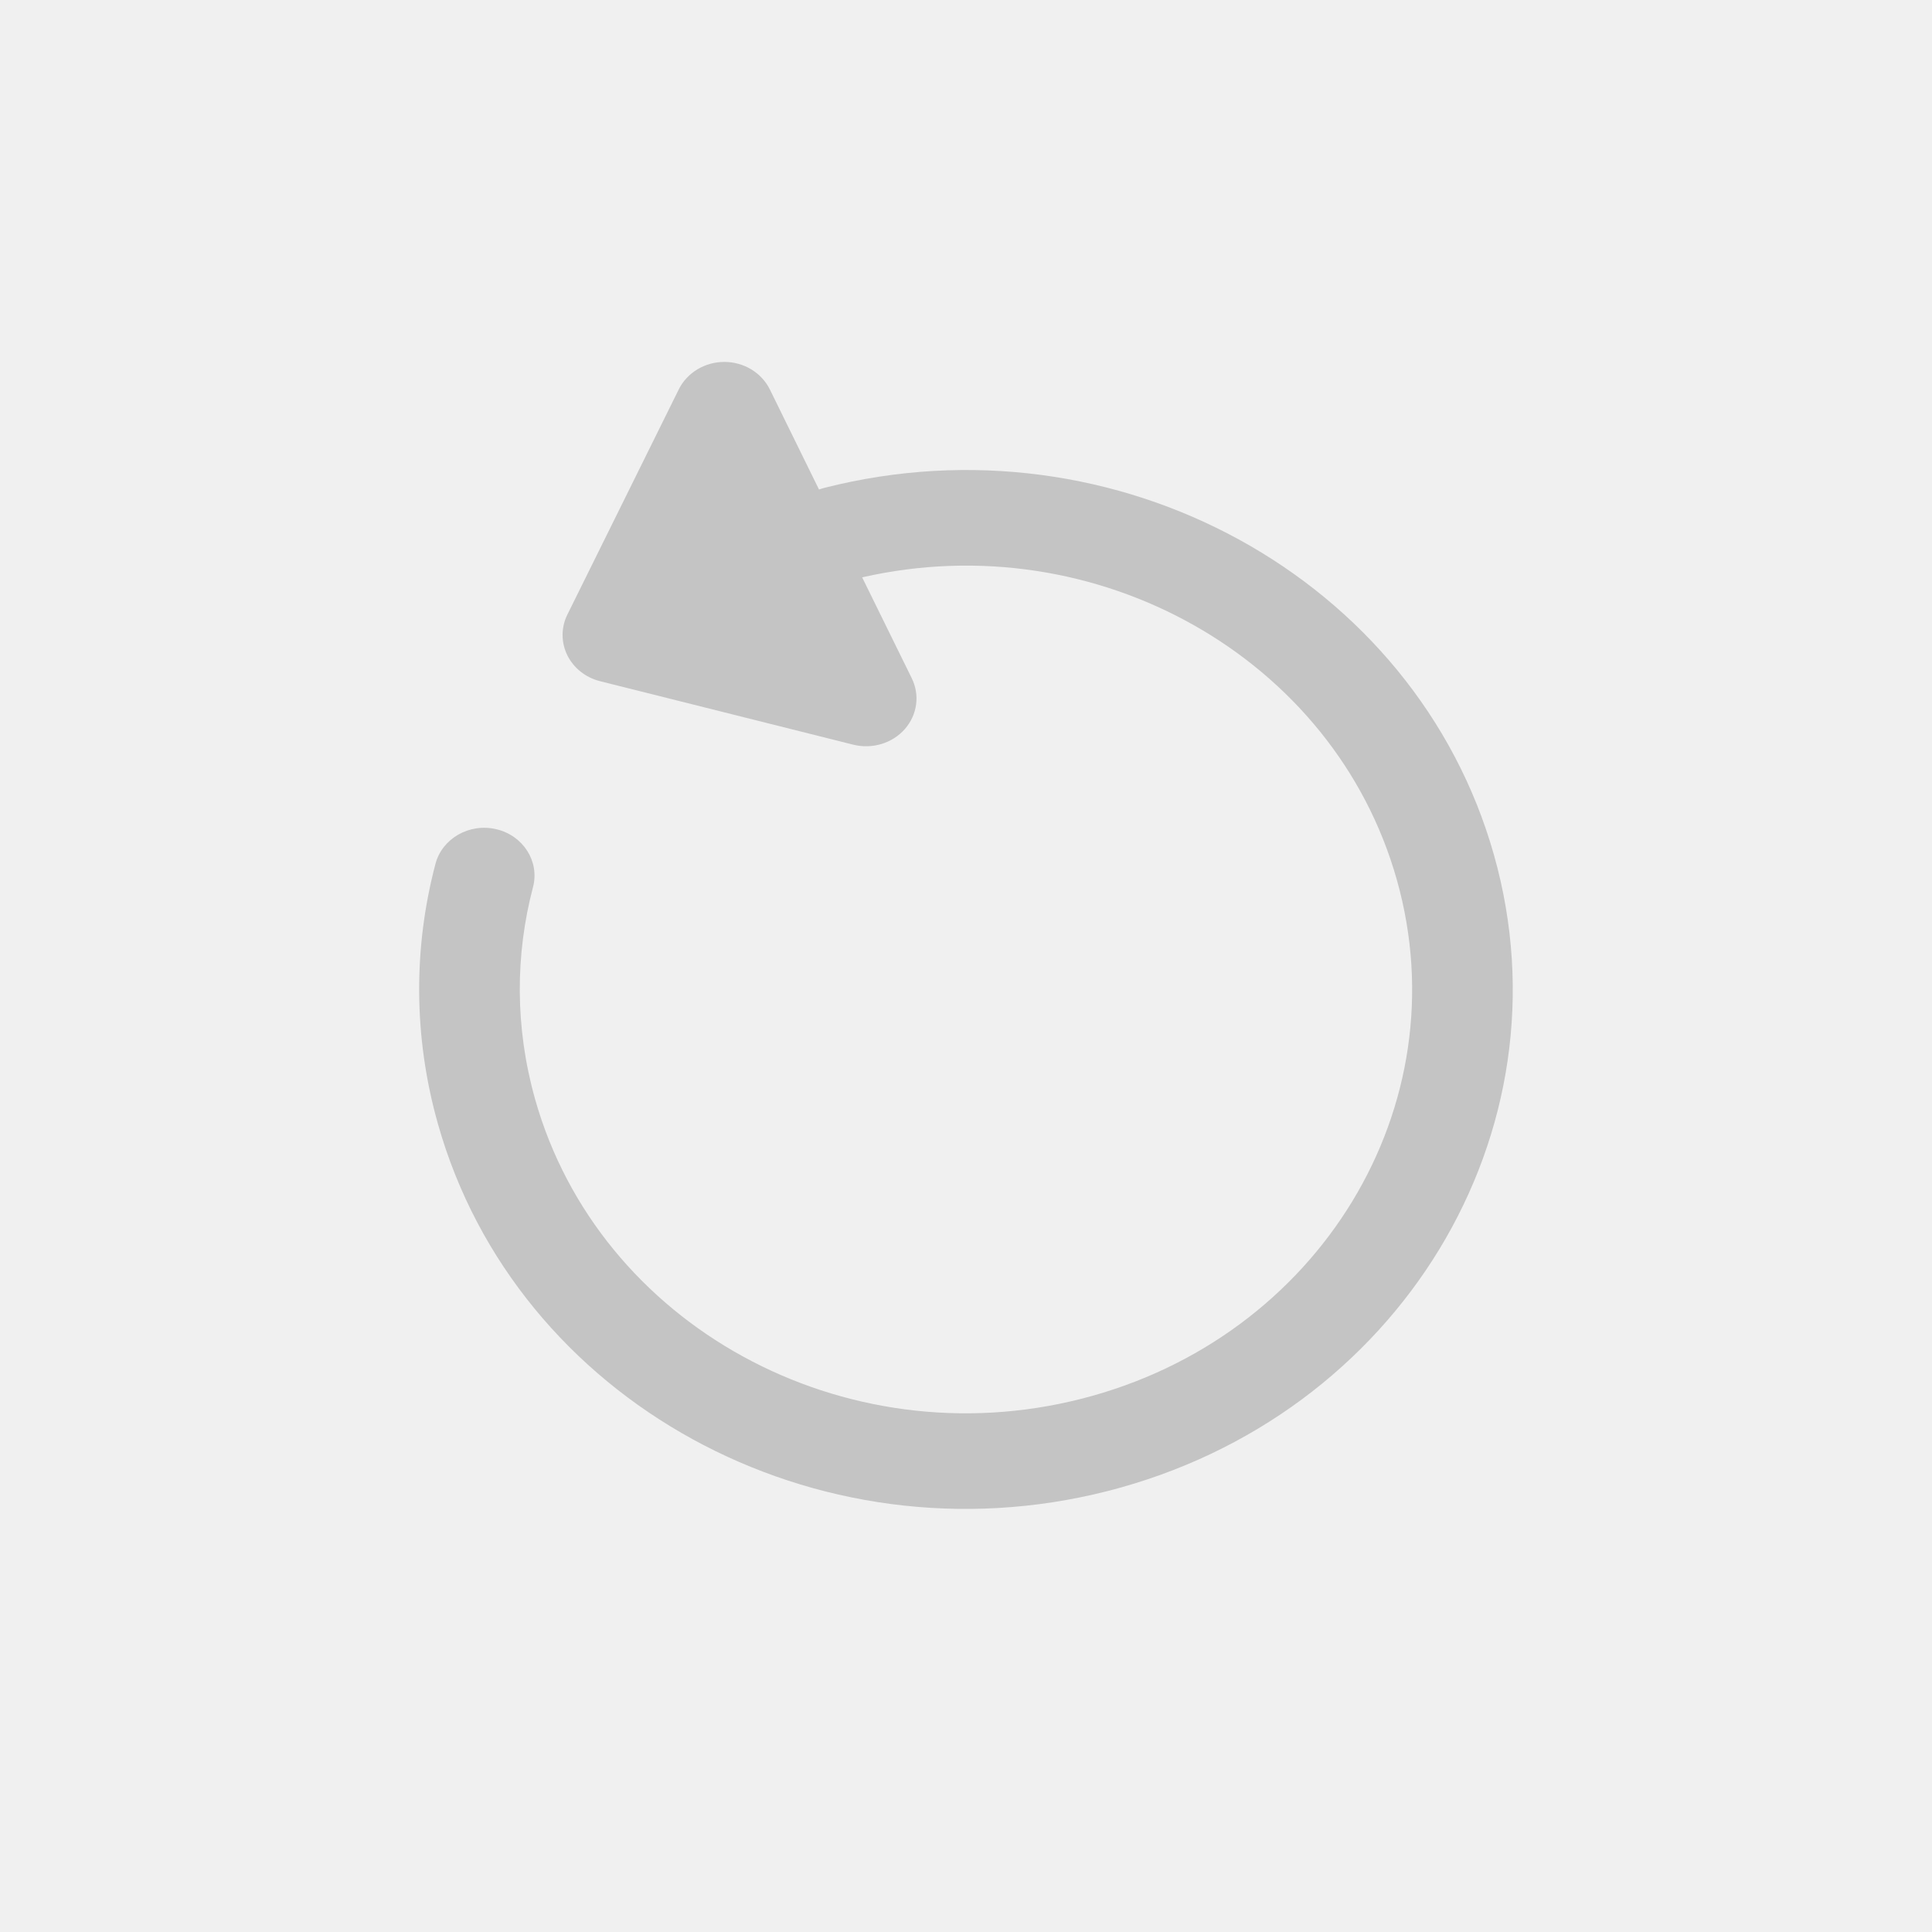
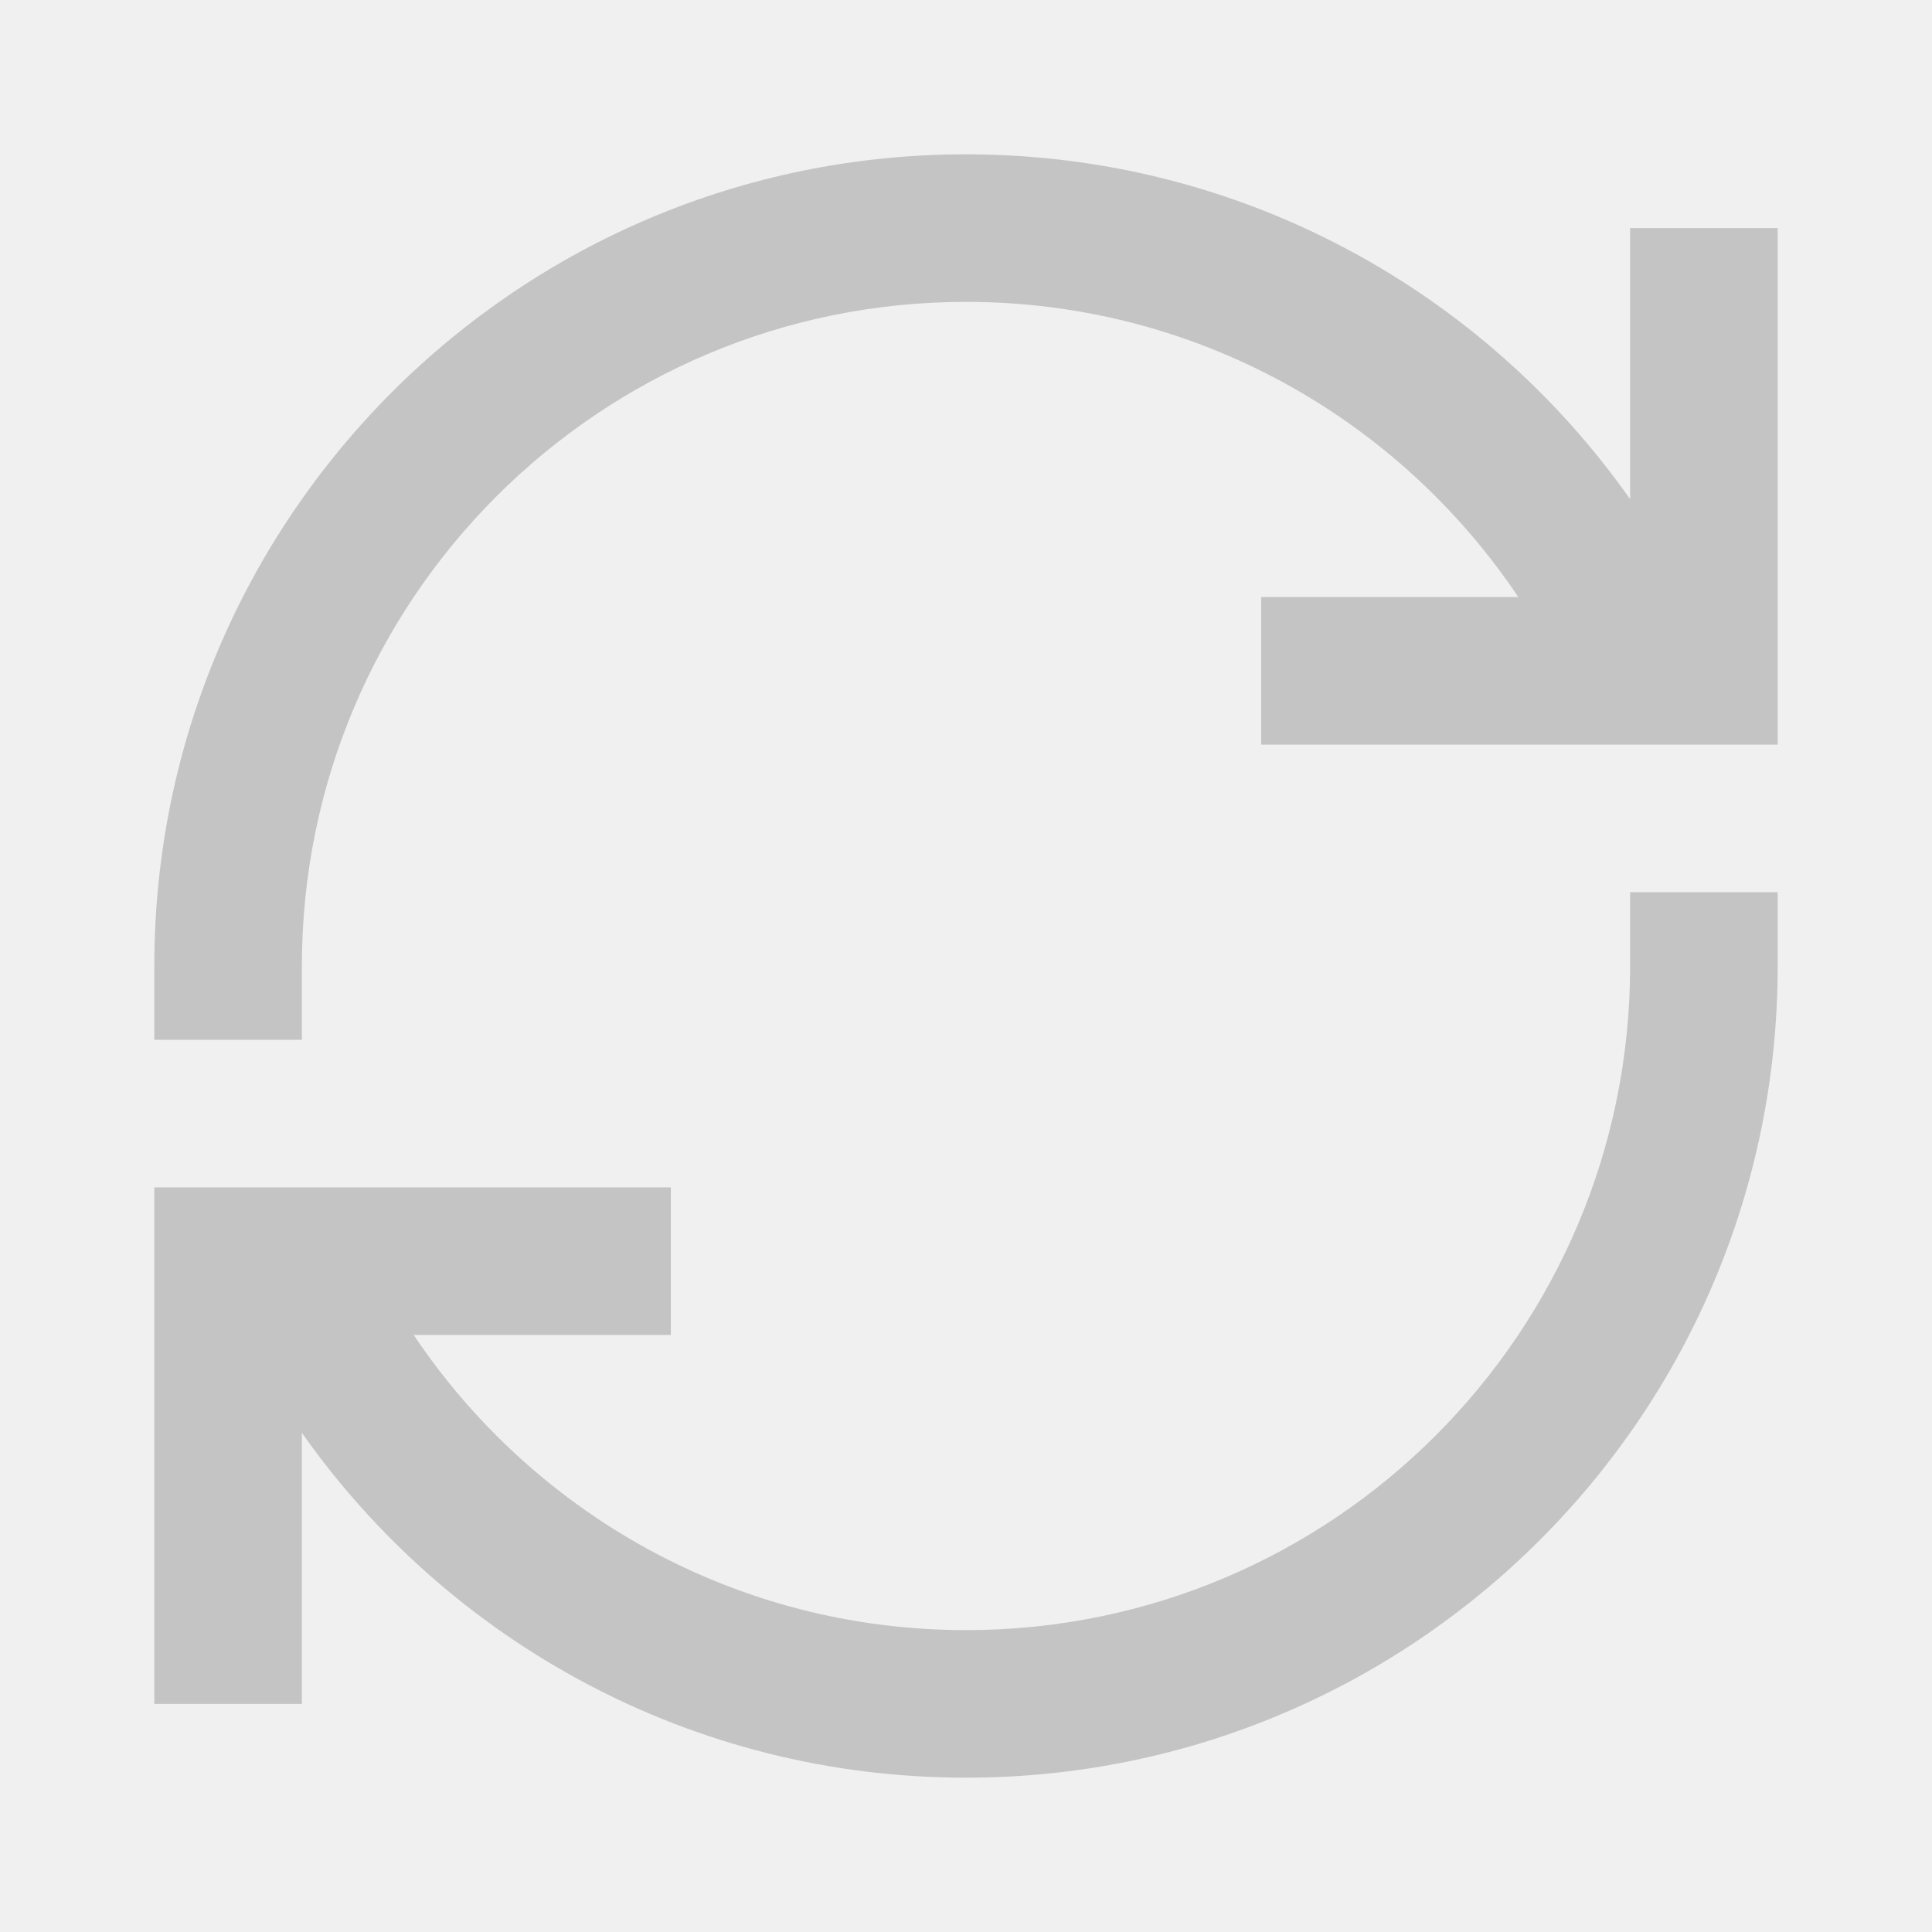
<svg xmlns="http://www.w3.org/2000/svg" width="24" height="24" viewBox="0 0 24 24" fill="none">
-   <path d="M7.454 8.462C7.275 8.417 7.126 8.299 7.047 8.139C6.969 7.979 6.969 7.795 7.048 7.635L8.432 4.837C8.535 4.629 8.756 4.496 8.998 4.496C9.241 4.496 9.461 4.63 9.564 4.839L10.174 6.081C10.196 6.073 10.219 6.066 10.242 6.06C13.865 5.138 17.588 7.18 18.559 10.622C19.53 14.063 17.38 17.601 13.757 18.523C10.134 19.445 6.411 17.403 5.44 13.961C5.131 12.867 5.138 11.761 5.409 10.733C5.492 10.415 5.832 10.221 6.166 10.301C6.501 10.38 6.705 10.703 6.621 11.021C6.401 11.858 6.395 12.759 6.647 13.654C7.439 16.462 10.478 18.129 13.434 17.376C16.39 16.624 18.144 13.737 17.352 10.929C16.573 8.167 13.62 6.509 10.71 7.172L11.326 8.425C11.429 8.634 11.395 8.88 11.24 9.057C11.084 9.234 10.835 9.309 10.601 9.251L7.454 8.462Z" fill="#C4C4C4" />
+   <g clip-path="url(#clip0_3027_287)">
+     <path d="M12 3.75C7.444 3.75 3.75 7.444 3.75 12V12.917H1.917V12C1.917 6.431 6.431 1.917 12 1.917C15.411 1.917 18.426 3.611 20.25 6.201V2.833H22.083V9.25H15.667V7.417H18.861C17.38 5.205 14.859 3.75 12 3.75Z" fill="#C4C4C4" />
+     <path d="M22.083 11.083V12C22.083 17.569 17.569 22.083 12 22.083C8.588 22.083 5.574 20.389 3.75 17.799V21.167H1.917V14.75H8.333V16.583H5.139C6.62 18.795 9.141 20.25 12 20.25C16.556 20.25 20.25 16.556 20.25 12V11.083H22.083Z" fill="#C4C4C4" />
+   </g>
+   <defs>
+     <clipPath id="clip0_3027_287">
+       <rect x="1" y="1" width="22" height="22" rx="2" fill="white" />
+     </clipPath>
+   </defs>
</svg>
